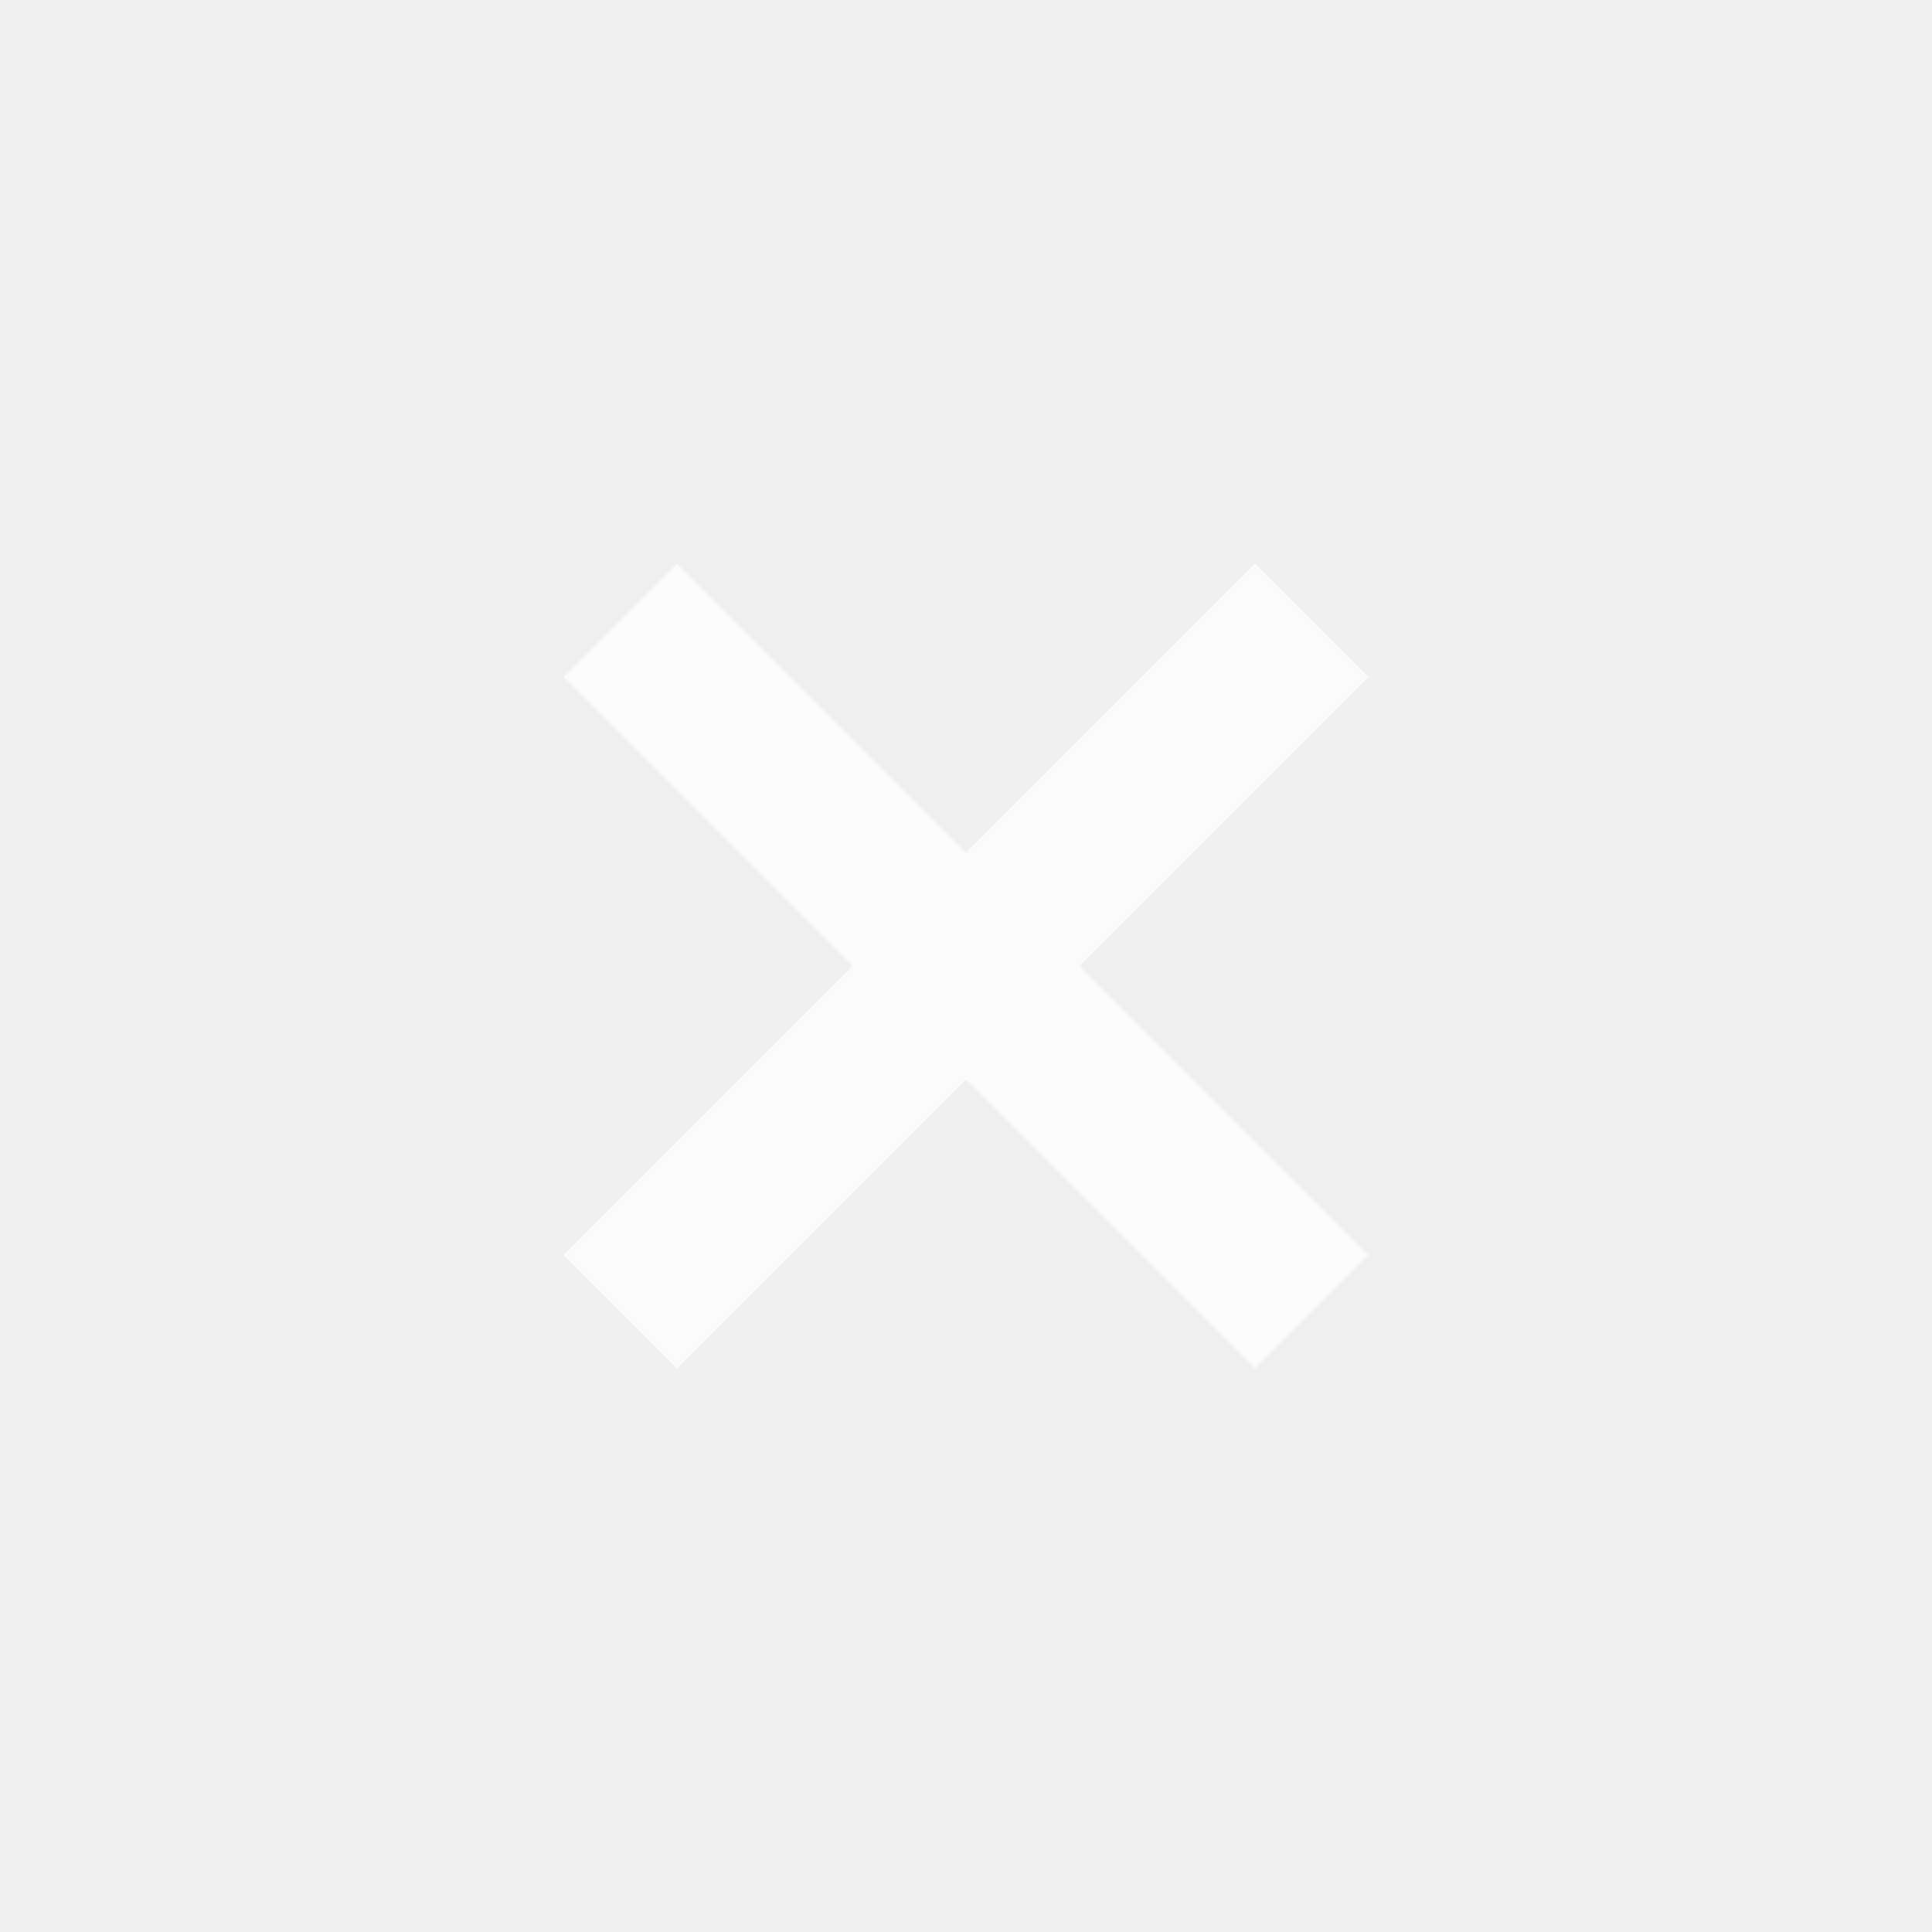
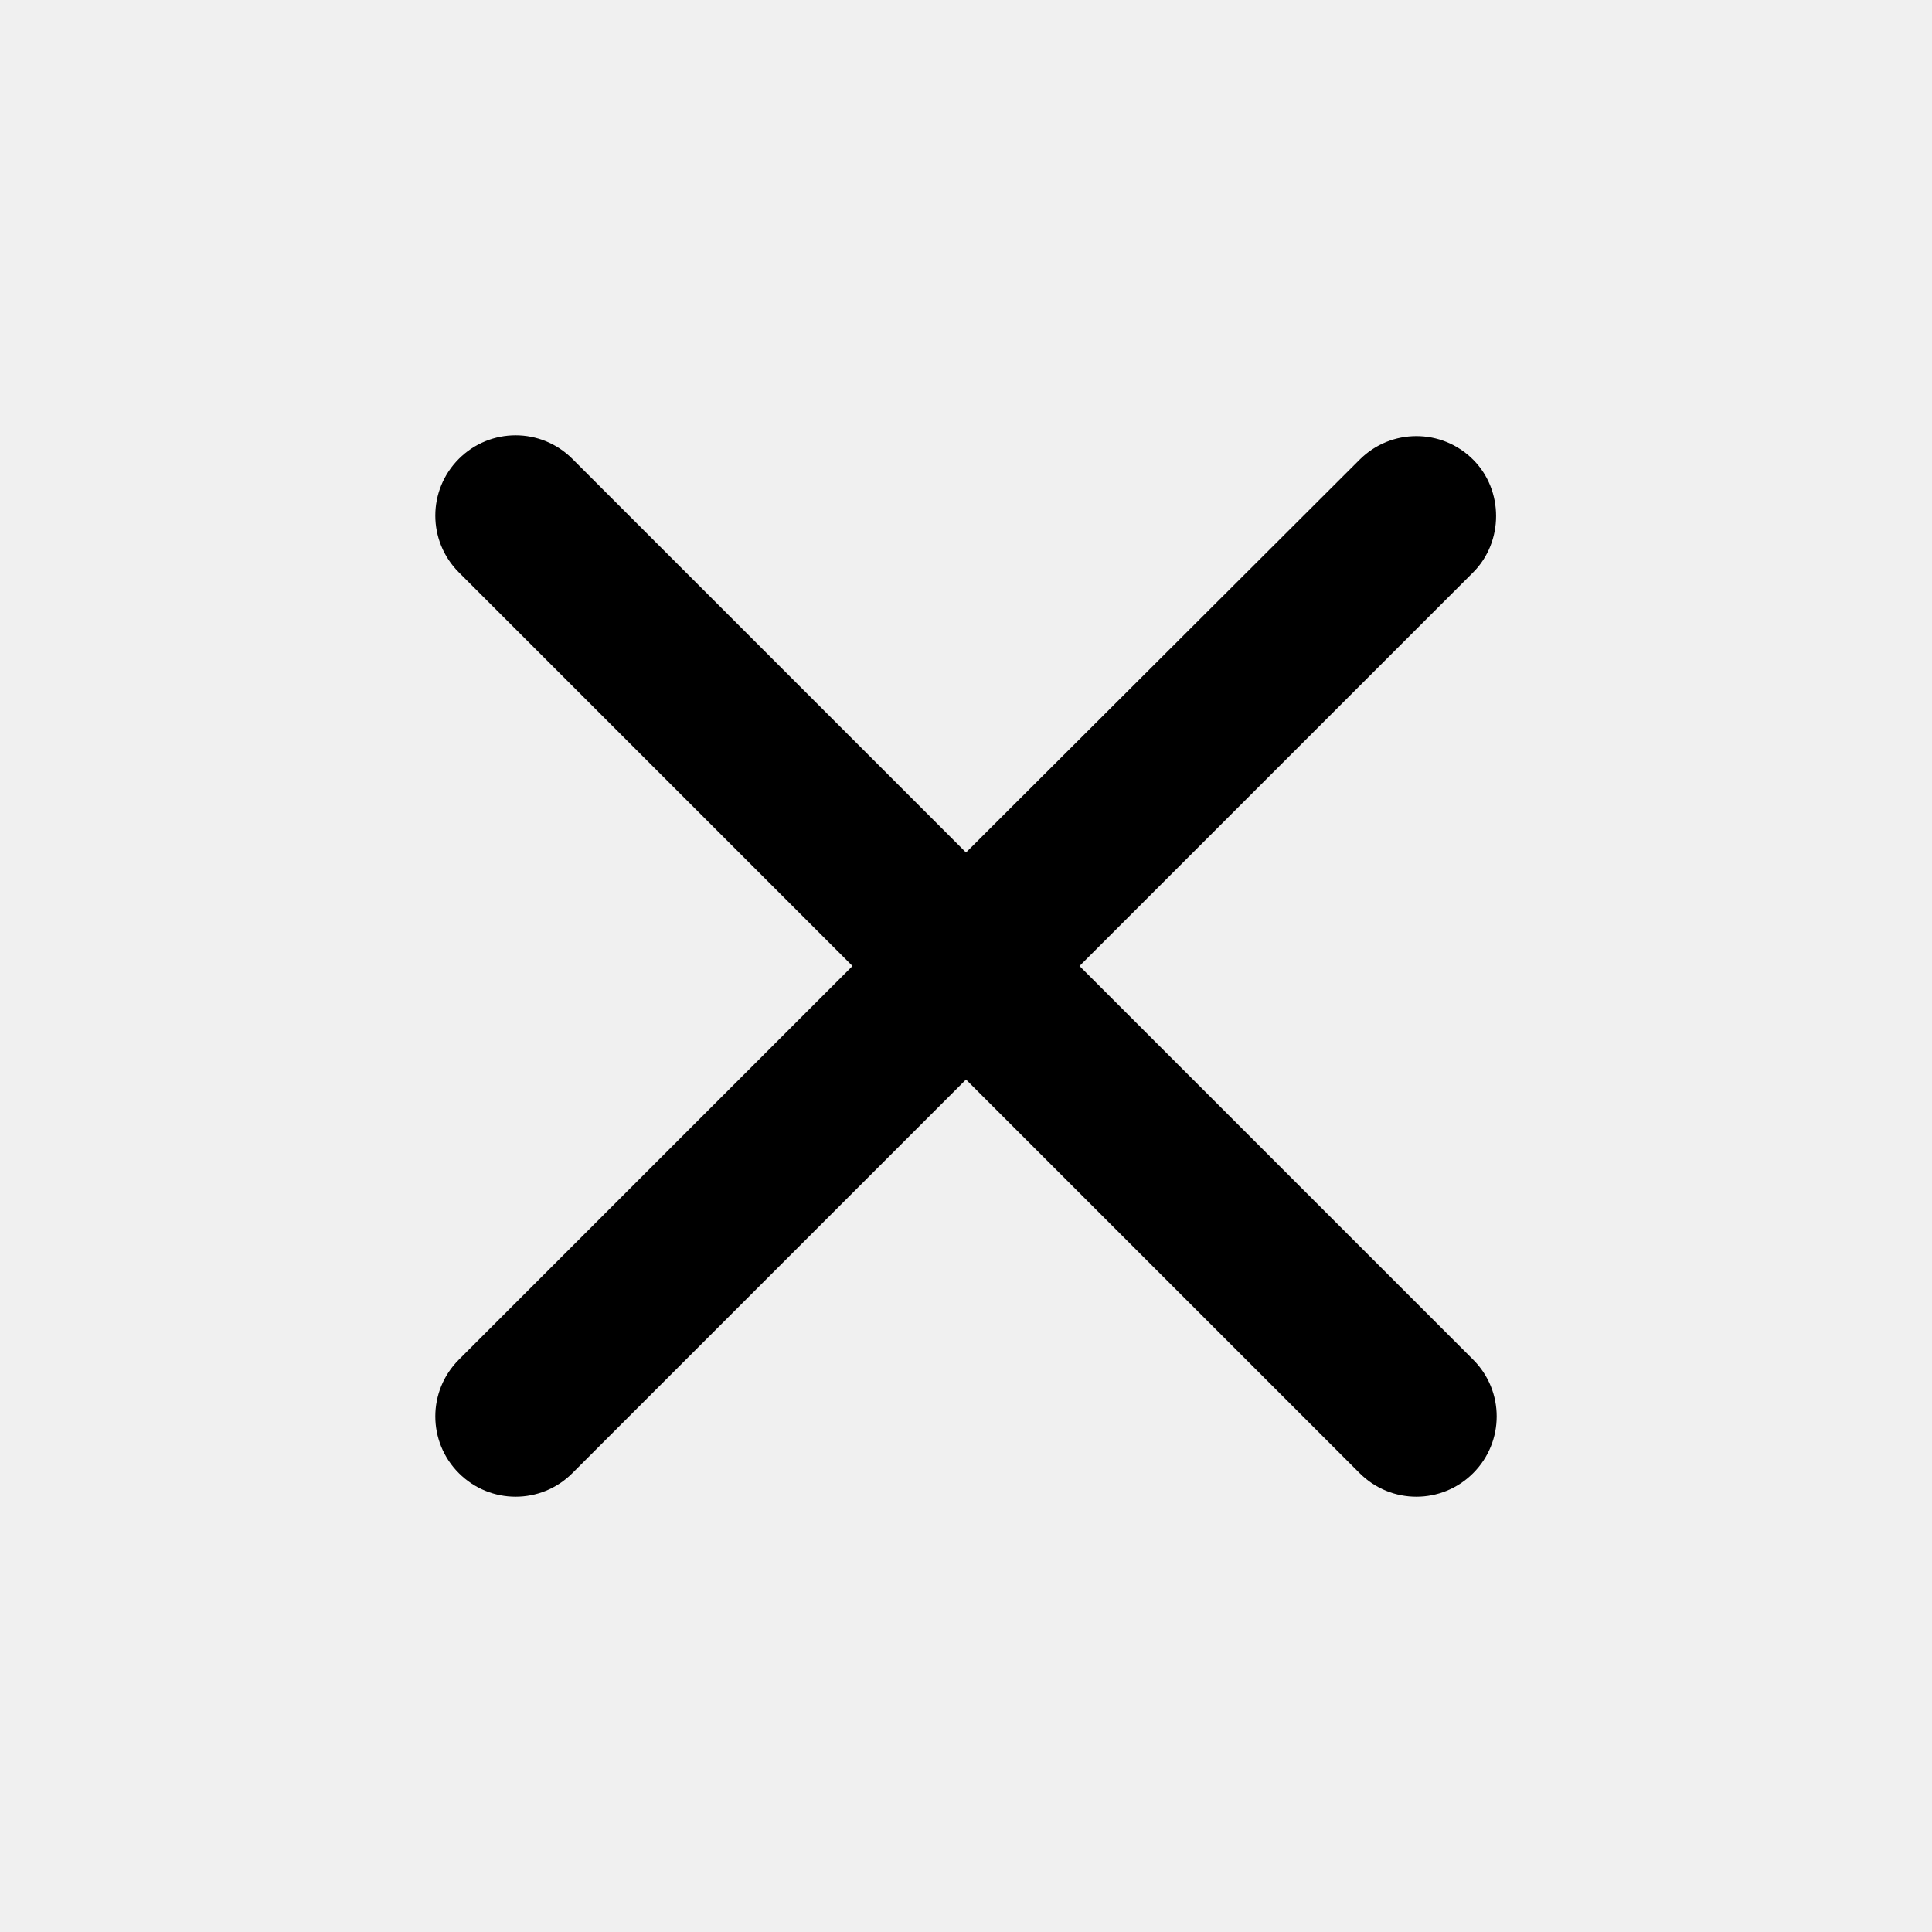
- <svg xmlns="http://www.w3.org/2000/svg" width="24" height="24" viewBox="0 0 24 24">
-   <path d="M17 8.41L15.59 7 12 10.59 8.41 7 7 8.41 10.59 12 7 15.59 8.41 17 12 13.41 15.59 17 17 15.59 13.41 12z" fill="#FFFFFF" opacity="0.7" />
+ <svg xmlns="http://www.w3.org/2000/svg" height="24" viewBox="0 0 24 24" width="24">
+   <path d="M18.3 5.71c-.39-.39-1.02-.39-1.41 0L12 10.59 7.11 5.7c-.39-.39-1.02-.39-1.41 0-.39.39-.39 1.02 0 1.41L10.59 12 5.7 16.89c-.39.39-.39 1.02 0 1.41.39.39 1.02.39 1.41 0L12 13.41l4.89 4.89c.39.39 1.02.39 1.41 0 .39-.39.39-1.02 0-1.41L13.41 12l4.89-4.89c.38-.38.38-1.02 0-1.4z" />
</svg>
